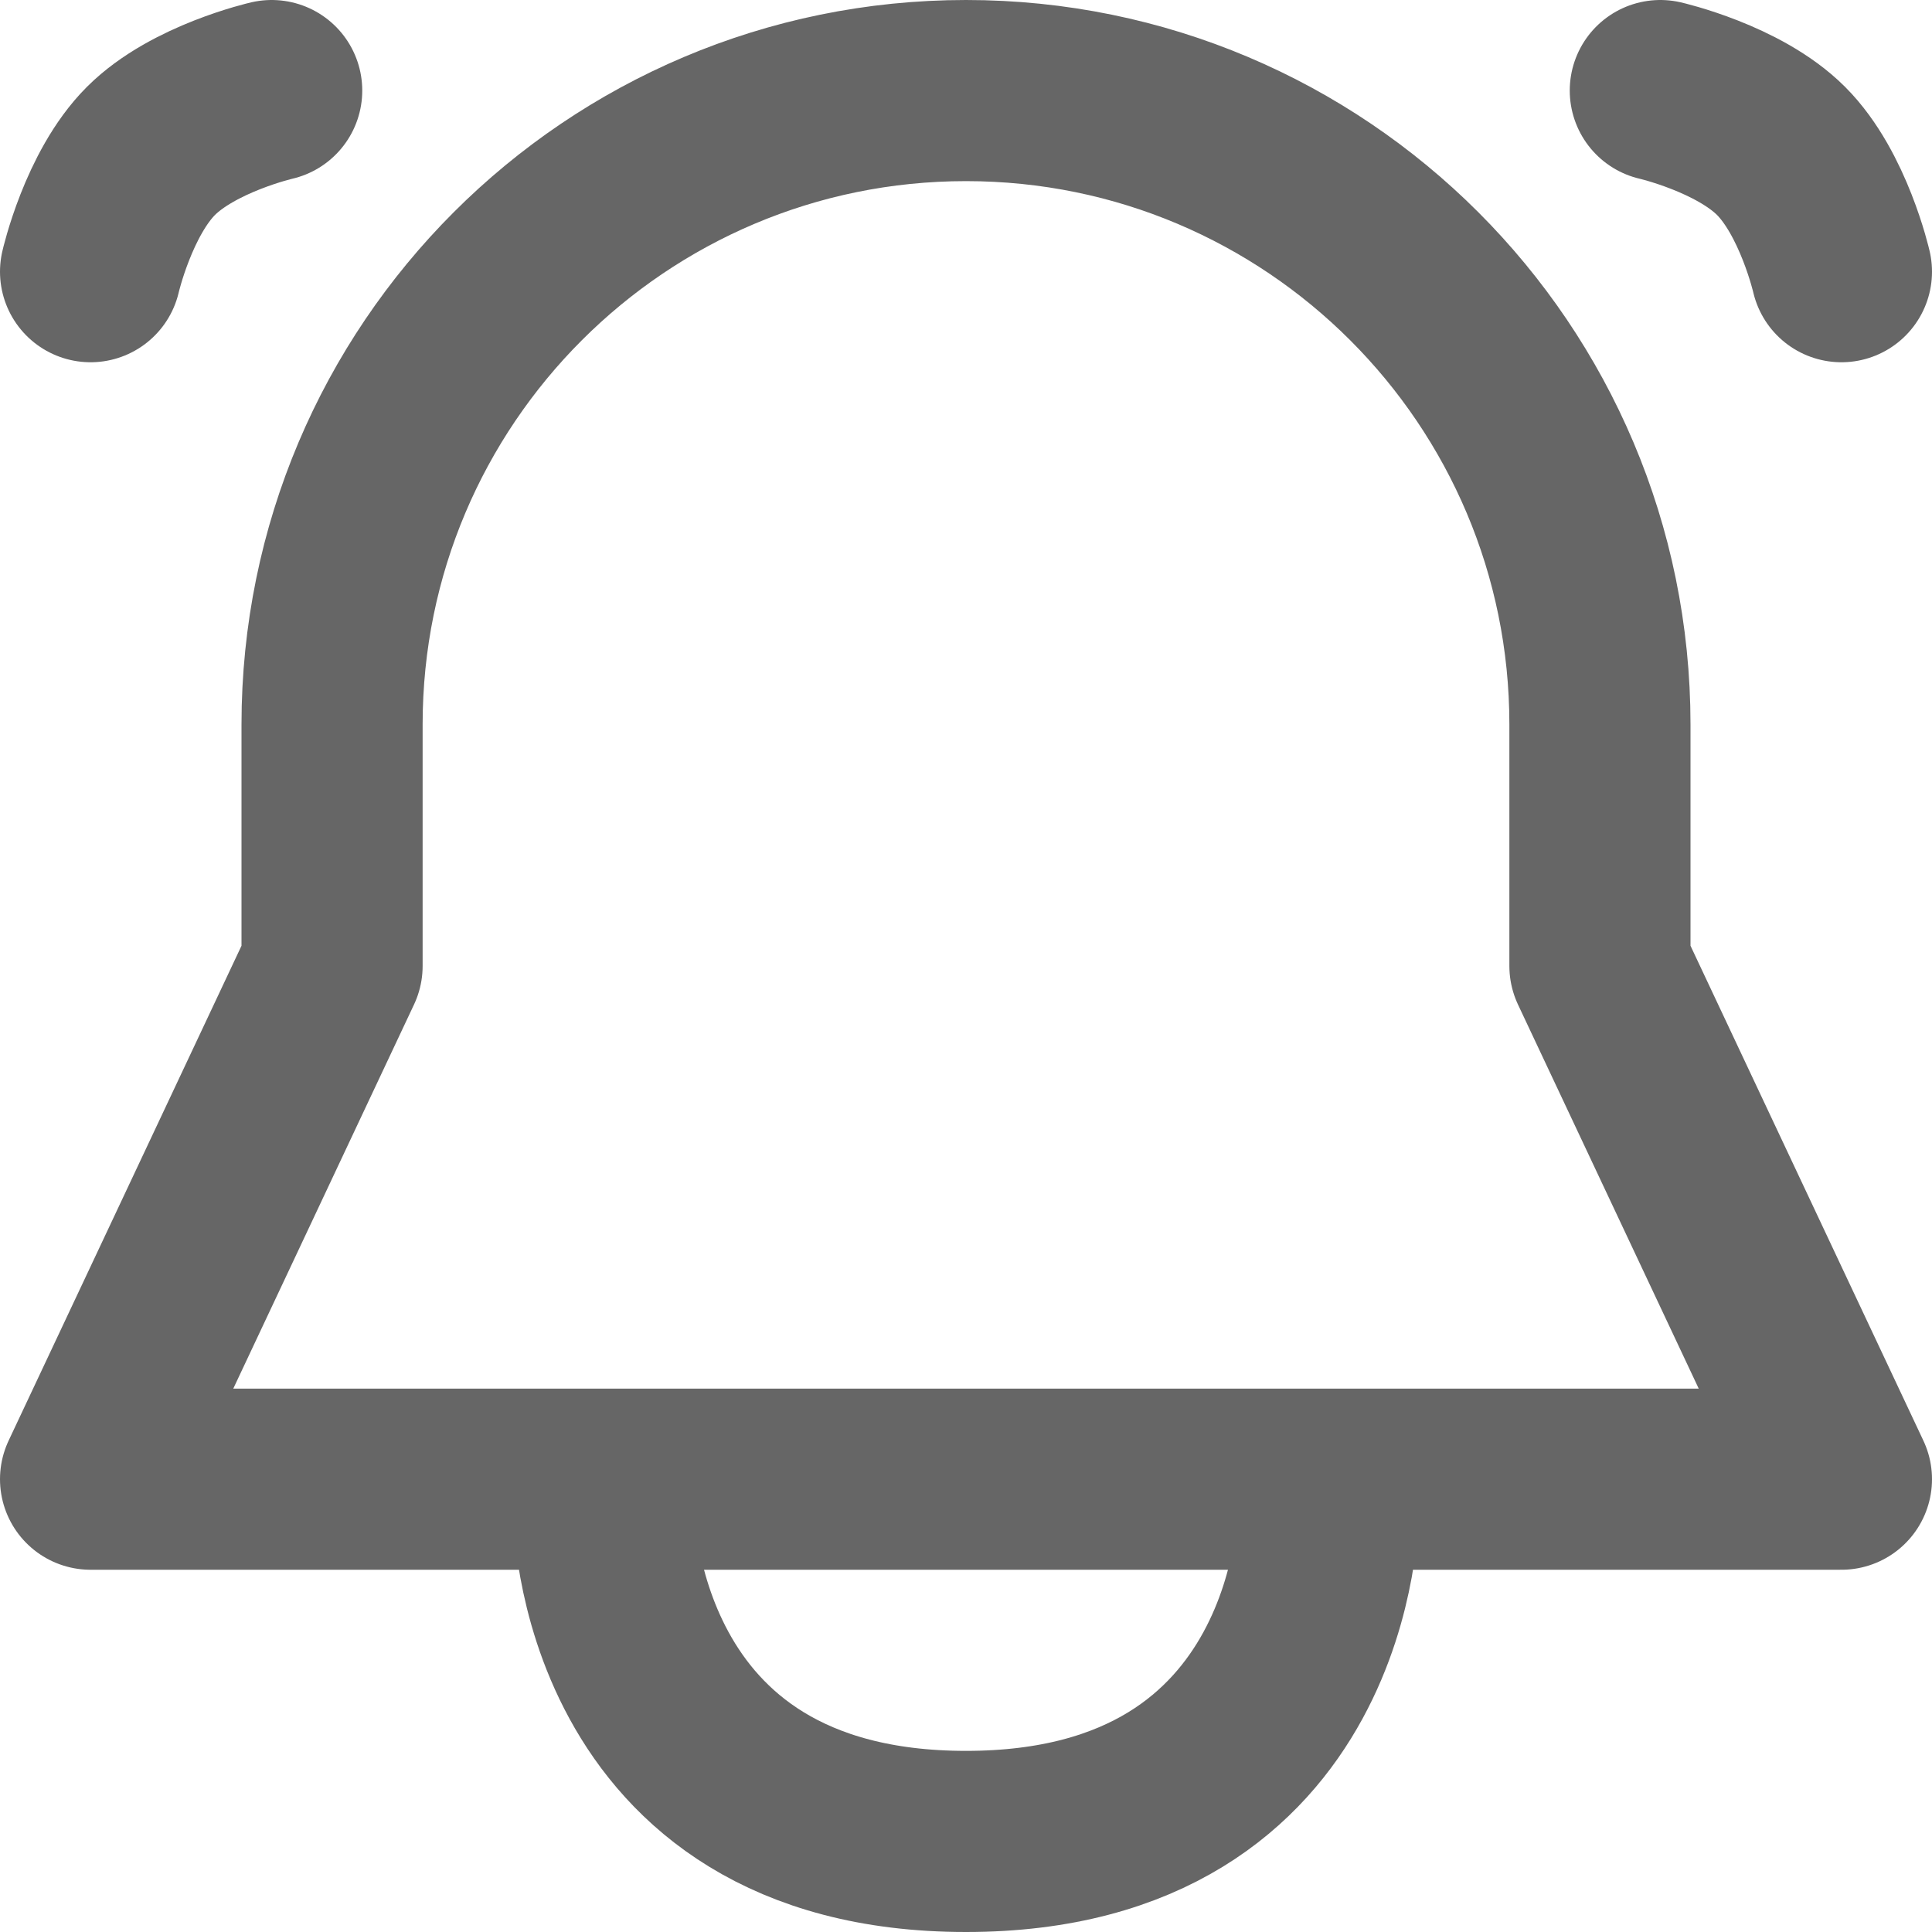
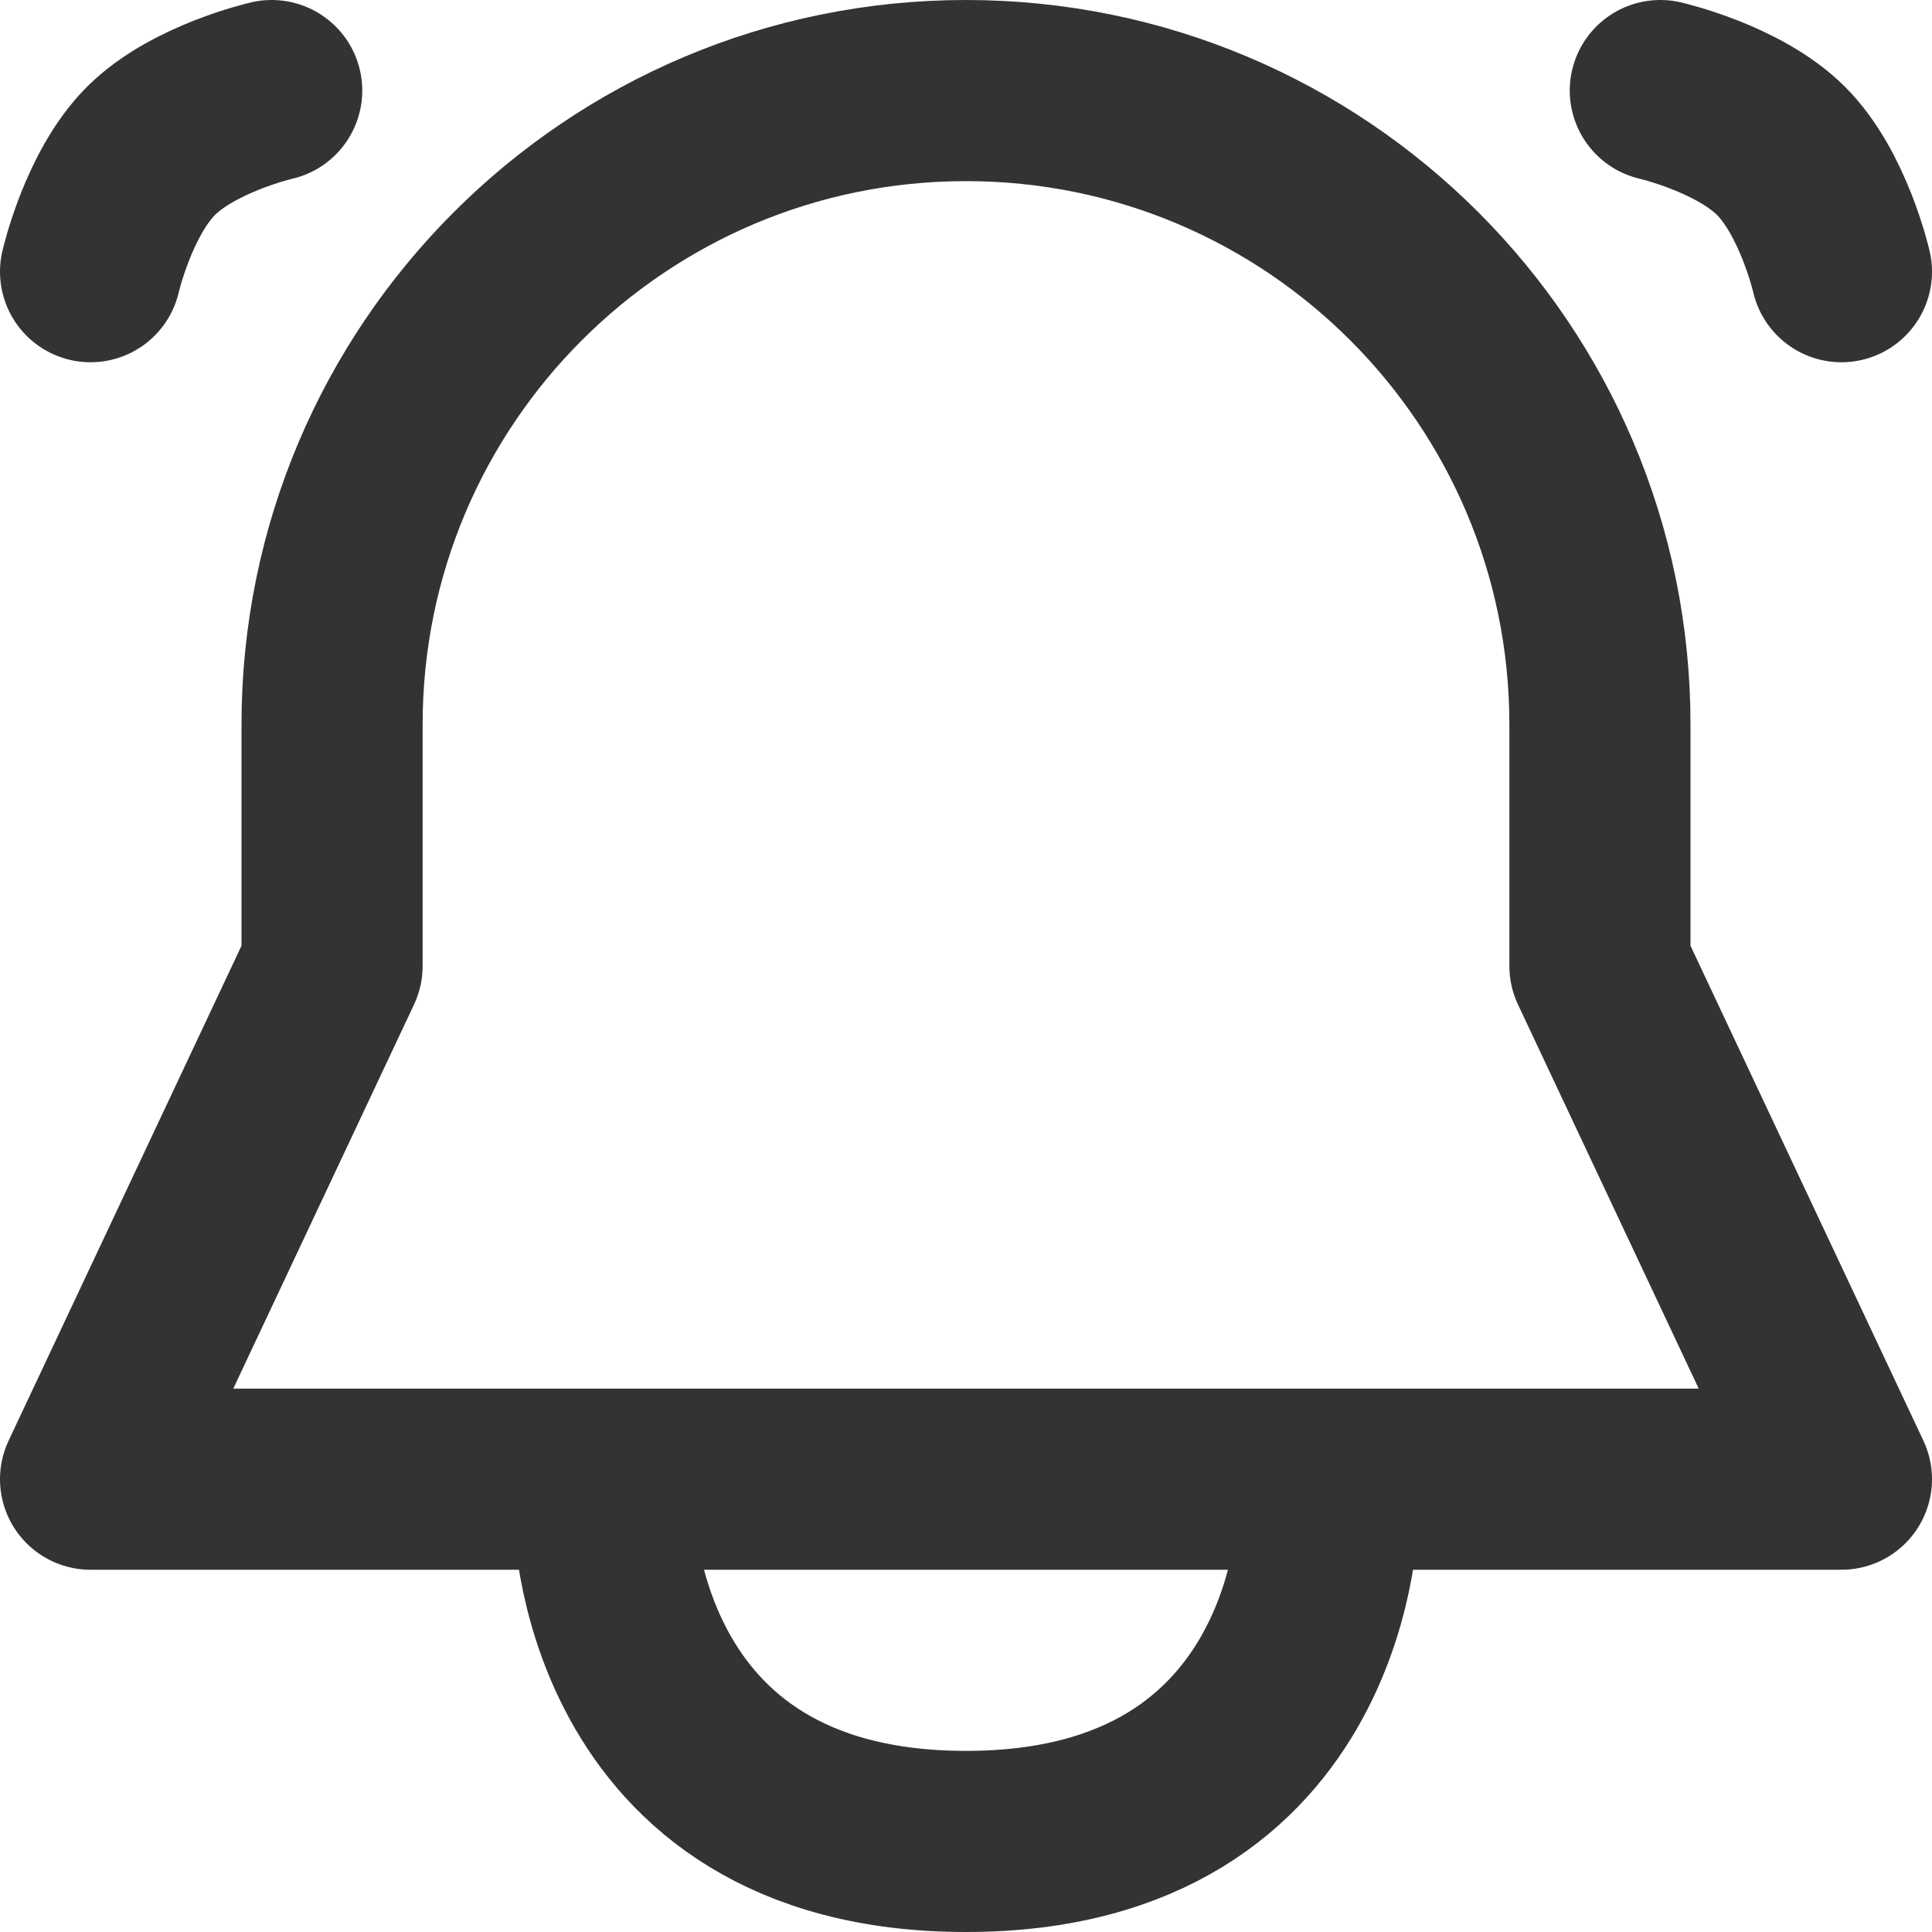
<svg xmlns="http://www.w3.org/2000/svg" width="100%" height="100%" viewBox="0 0 16 16" fill="none">
-   <path d="M5 12.5C5 12.5 5 15.25 8 15.25C11 15.25 11 12.5 11 12.5M13.75 0.75C13.75 0.75 14.398 0.898 14.75 1.25C15.102 1.602 15.25 2.25 15.25 2.25M2.25 0.75C2.25 0.75 1.602 0.898 1.25 1.25C0.898 1.602 0.75 2.25 0.75 2.25M13.25 8V6C13.25 3.1 10.899 0.75 8 0.75C5.101 0.75 2.75 3.101 2.75 6V8L0.75 12.25H15.25L13.25 8Z" stroke="currentColor" stroke-opacity="0.6" stroke-width="1.5" stroke-linecap="round" stroke-linejoin="round" />
+   <path d="M5 12.5C5 12.5 5 15.25 8 15.25C11 15.25 11 12.5 11 12.5M13.75 0.75C13.75 0.75 14.398 0.898 14.75 1.25C15.102 1.602 15.25 2.25 15.25 2.25M2.25 0.75C2.25 0.75 1.602 0.898 1.25 1.25C0.898 1.602 0.75 2.25 0.75 2.25M13.25 8V6C13.25 3.1 10.899 0.75 8 0.75C5.101 0.75 2.75 3.101 2.75 6V8L0.75 12.25H15.25L13.25 8Z" stroke="currentColor" stroke-opacity="0.8" stroke-width="1.5" stroke-linecap="round" stroke-linejoin="round" />
</svg>
